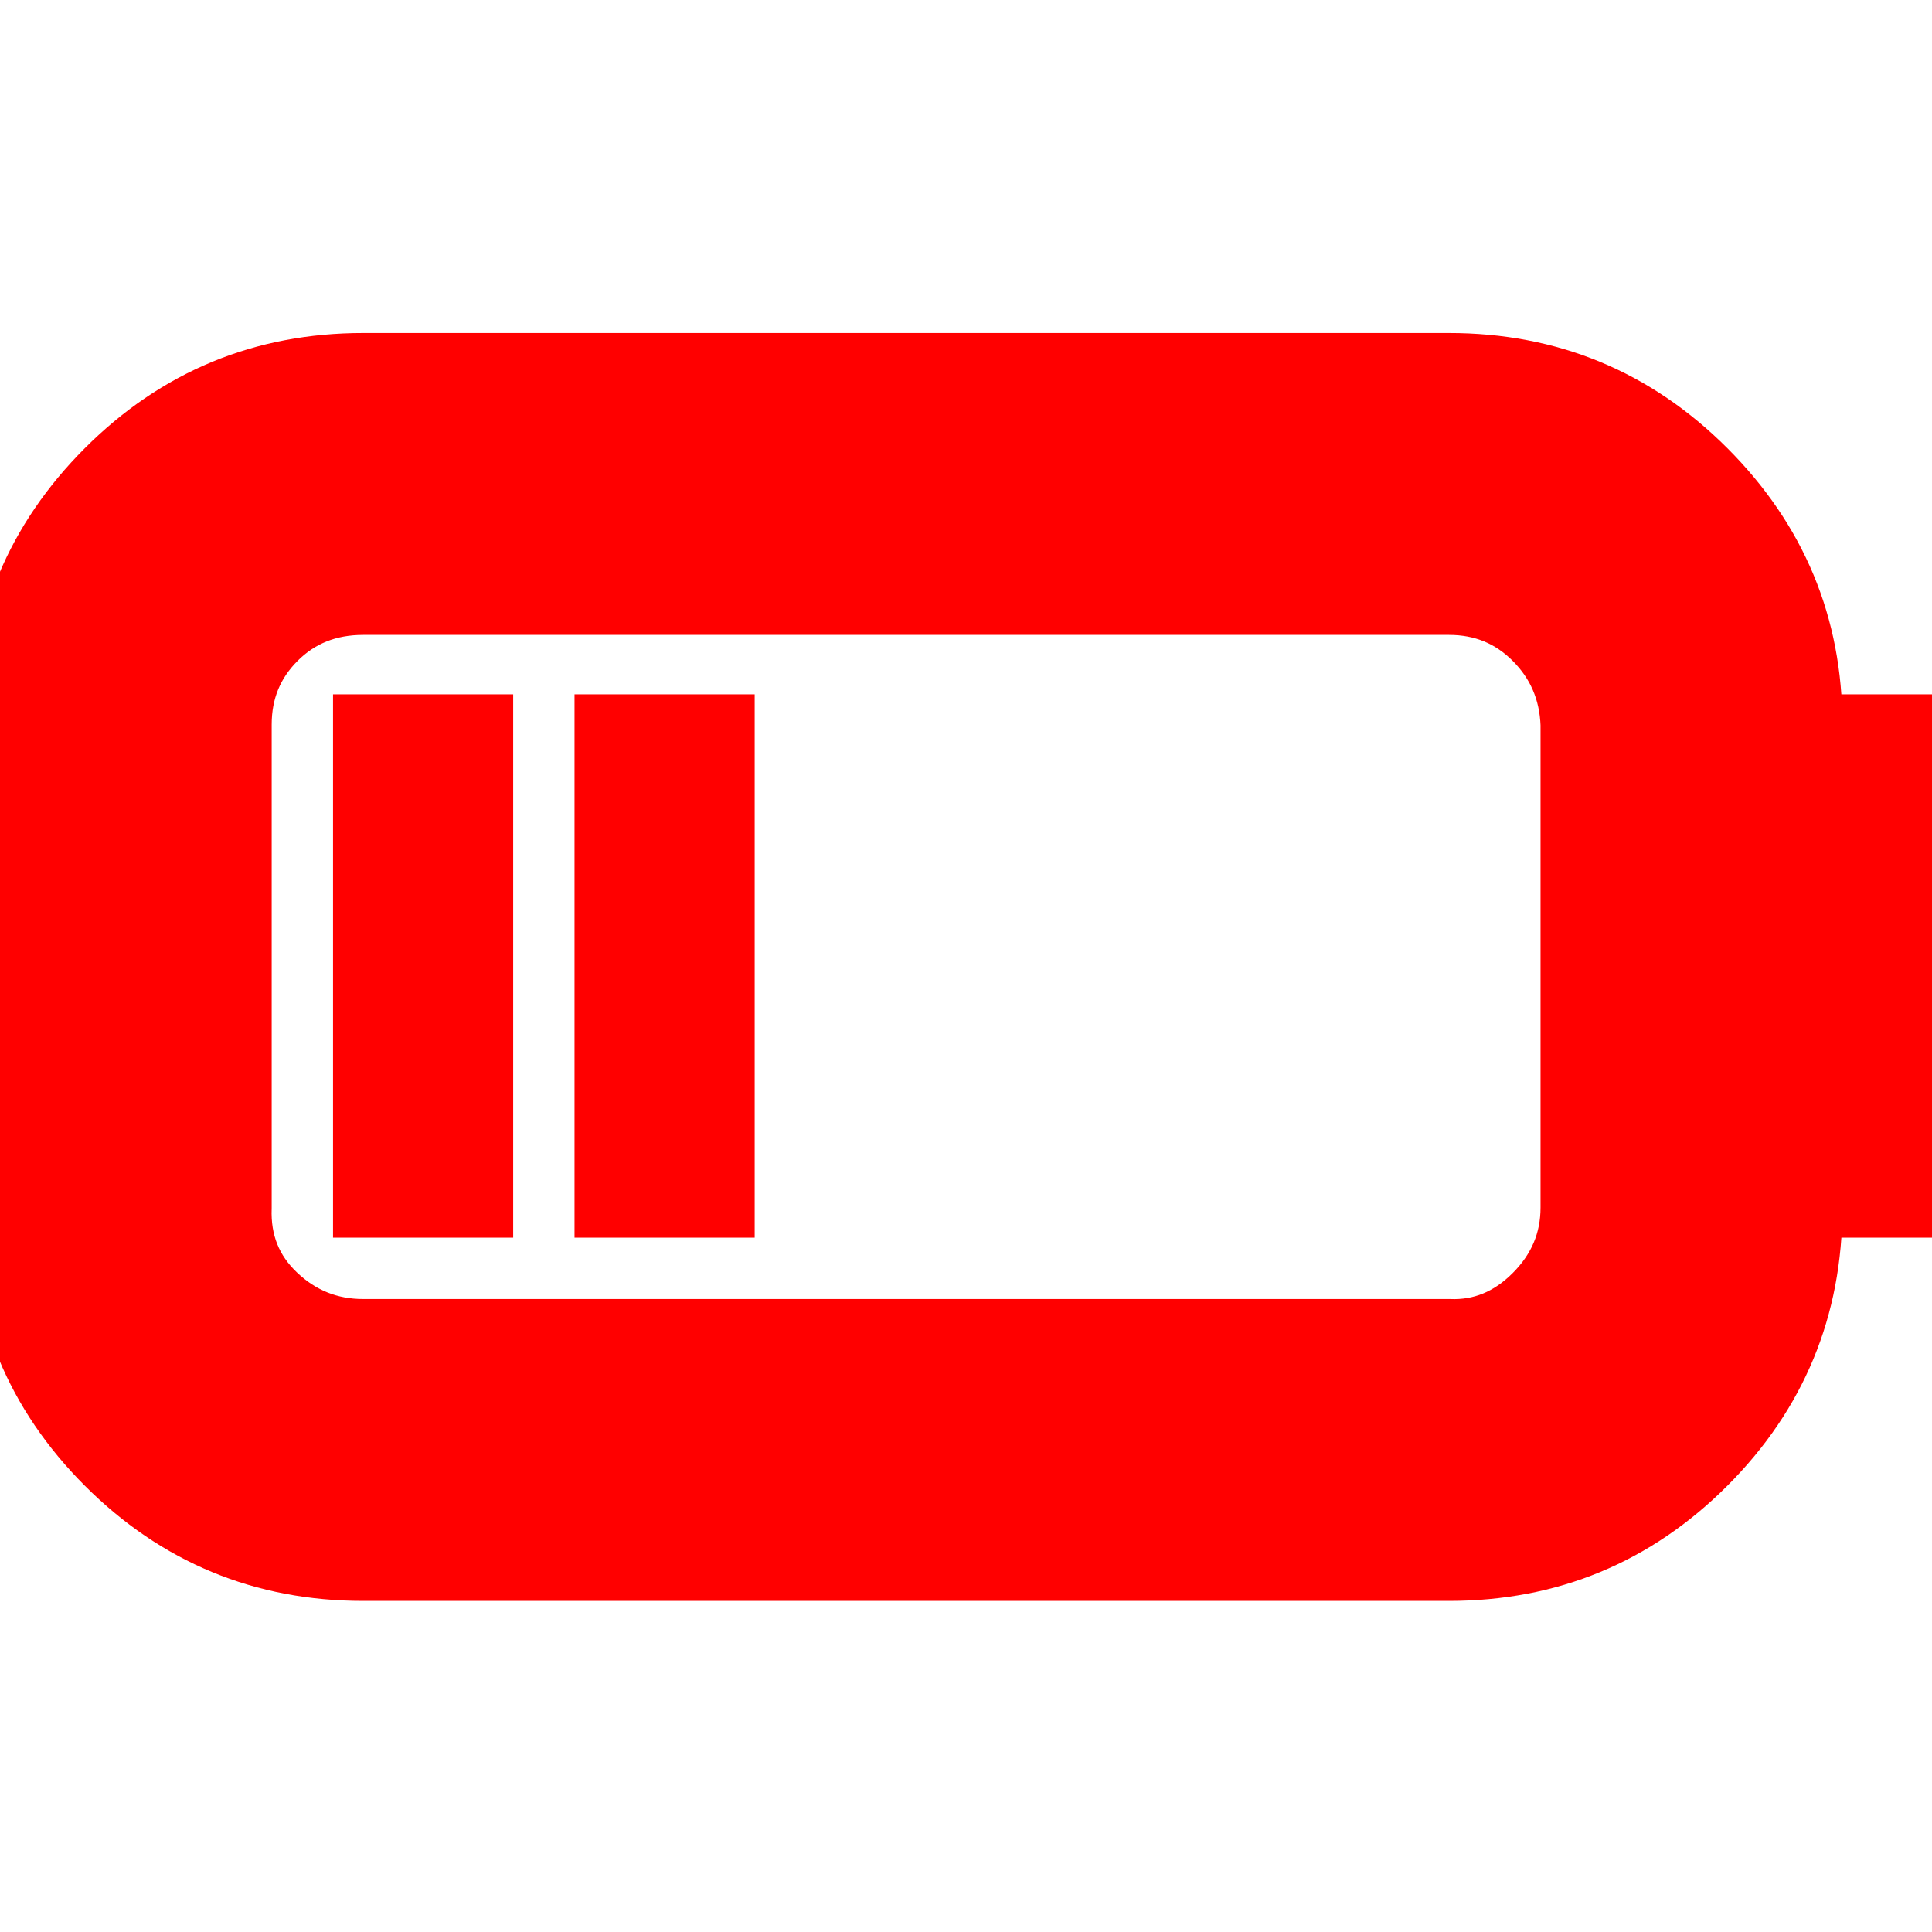
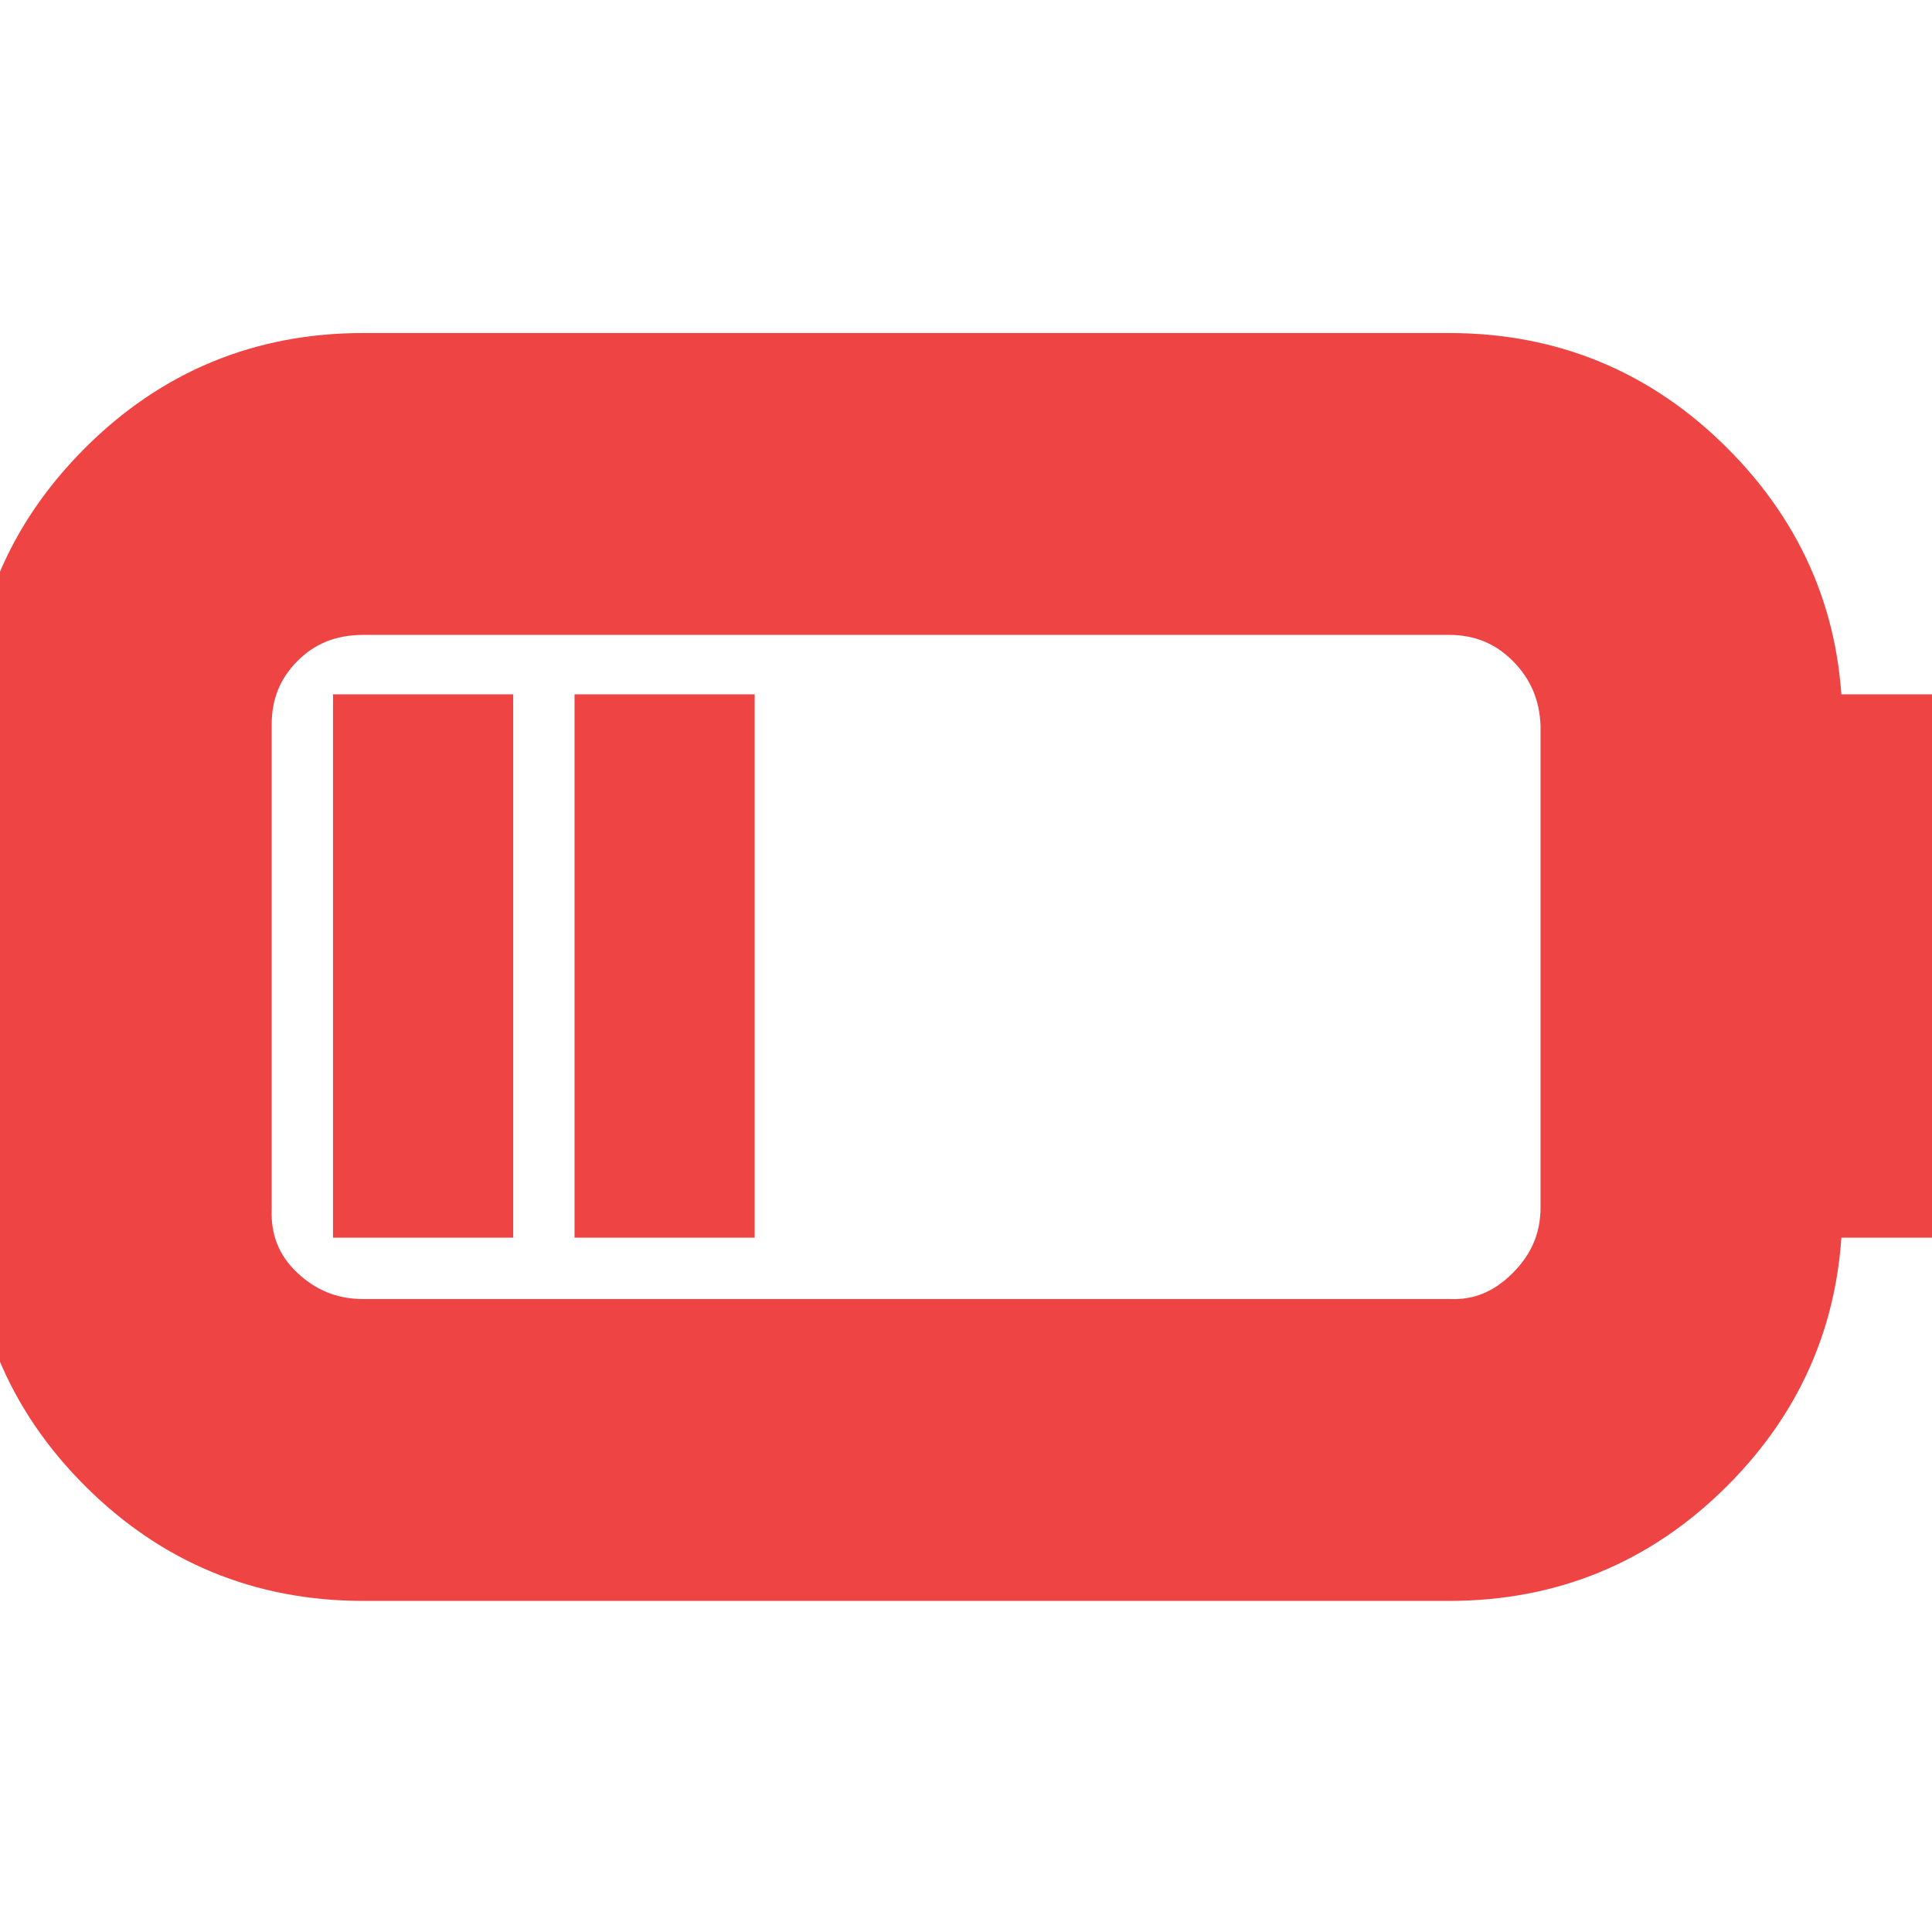
- <svg xmlns="http://www.w3.org/2000/svg" fill="#FF0000" viewBox="0 0 32 32" version="1.1" stroke="#FF0000">
+ <svg xmlns="http://www.w3.org/2000/svg" fill="#ef4444" viewBox="0 0 32 32" version="1.1" stroke="#ef4444">
  <g id="SVGRepo_bgCarrier" stroke-width="0" />
  <g id="SVGRepo_tracerCarrier" stroke-linecap="round" stroke-linejoin="round" />
  <g id="SVGRepo_iconCarrier">
    <path d="M0 20q0 2.496 1.76 4.256t4.256 1.76h17.984q2.496 0 4.256-1.76t1.76-4.256h1.984v-8h-1.984q0-2.464-1.76-4.224t-4.256-1.76h-17.984q-2.496 0-4.256 1.76t-1.76 4.224v8zM4 20v-8q0-0.832 0.576-1.408t1.44-0.576h17.984q0.832 0 1.408 0.576t0.608 1.408v8q0 0.832-0.608 1.44t-1.408 0.576h-17.984q-0.832 0-1.44-0.576t-0.576-1.44zM6.016 20h1.984v-8h-1.984v8zM10.016 20h1.984v-8h-1.984v8z" />
  </g>
</svg>
